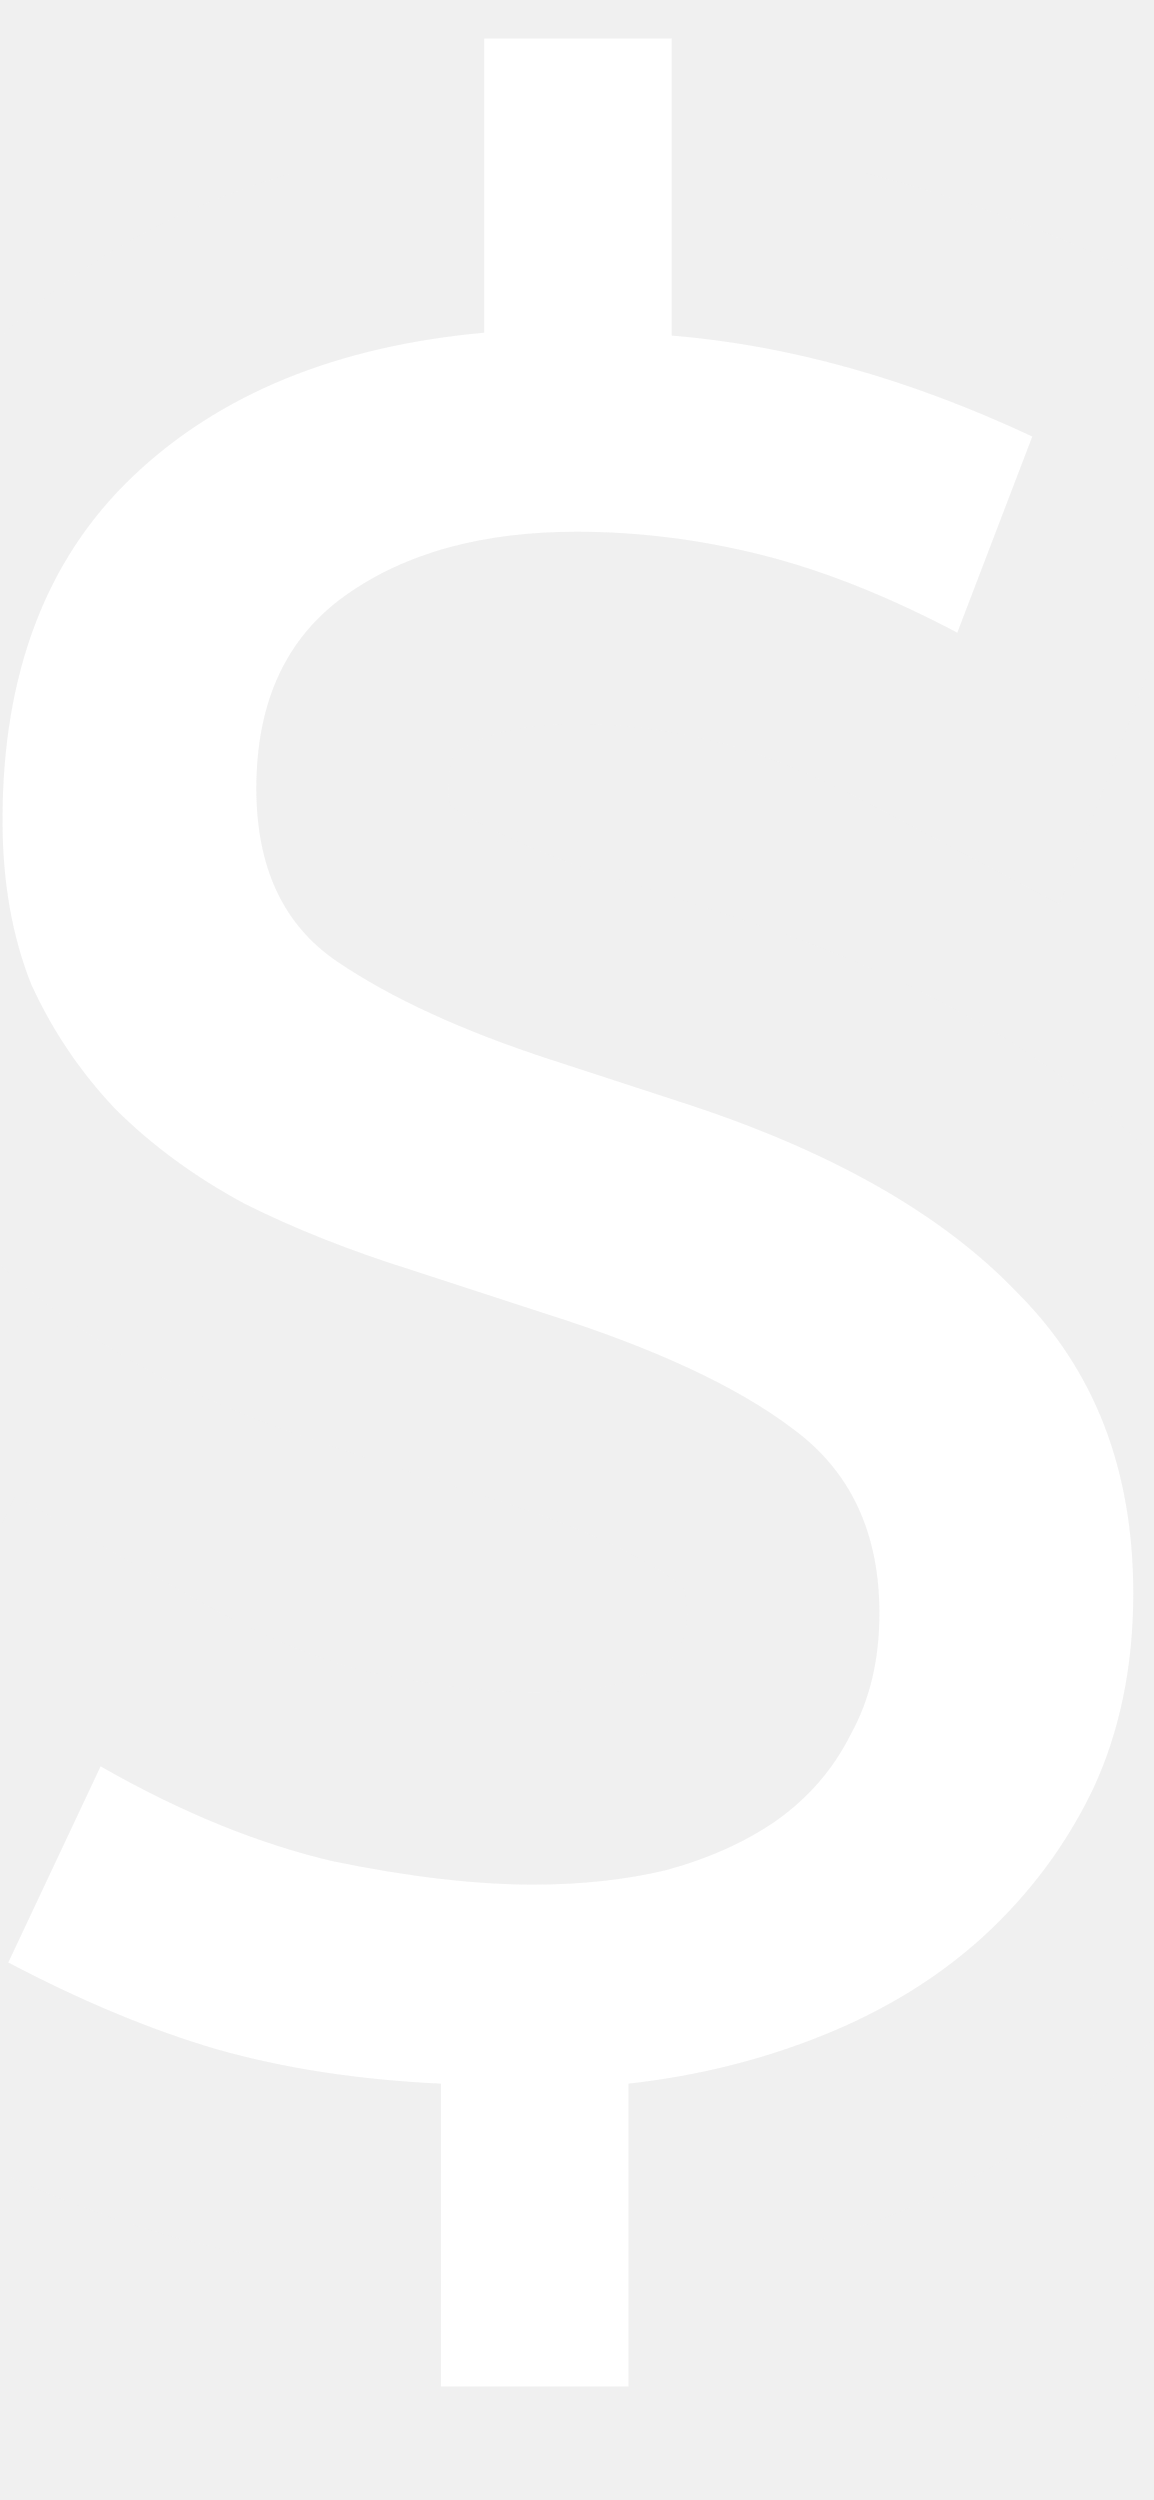
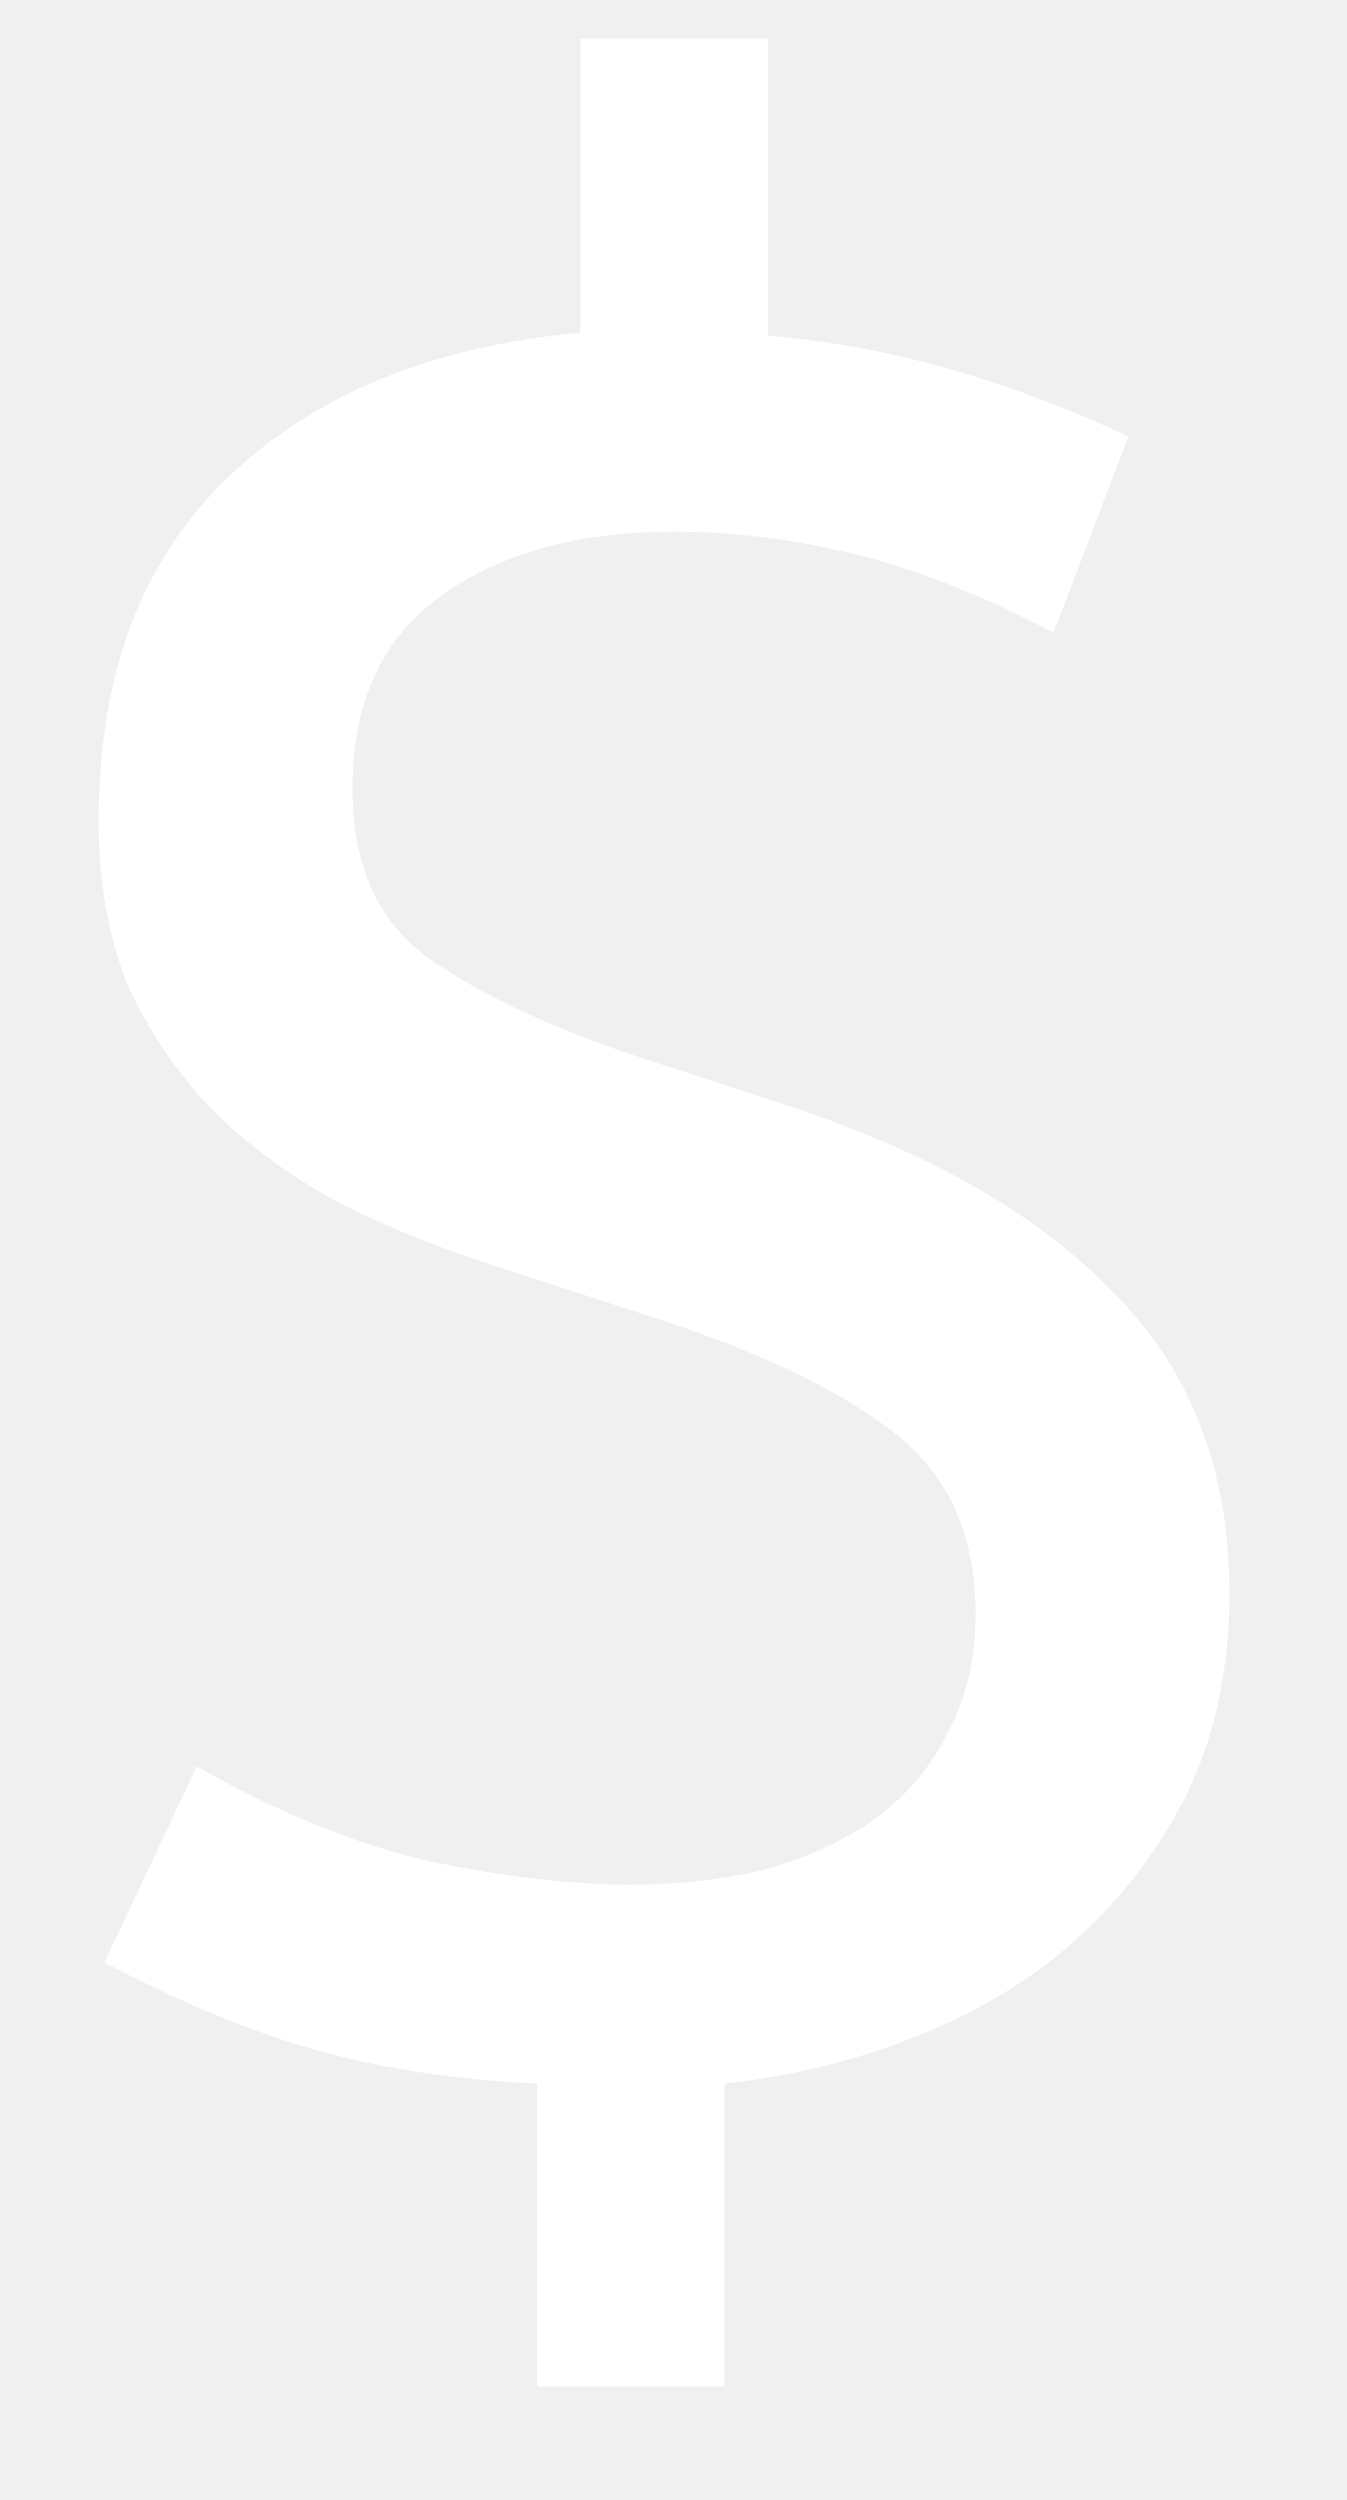
- <svg xmlns="http://www.w3.org/2000/svg" width="6" height="13" viewBox="0 0 6 13" fill="none">
+ <svg xmlns="http://www.w3.org/2000/svg" width="7" height="13" viewBox="0 0 6 13" fill="none">
  <mask id="path-1-outside-1_407_1529" maskUnits="userSpaceOnUse" x="-2" y="-1" width="9" height="15" fill="black">
    <rect fill="white" x="-2" y="-1" width="9" height="15" />
    <path d="M2.518 0.2H3.493V1.745C4.103 1.795 4.728 1.97 5.368 2.27L4.978 3.29C4.618 3.1 4.278 2.965 3.958 2.885C3.638 2.805 3.318 2.765 2.998 2.765C2.508 2.765 2.108 2.875 1.798 3.095C1.488 3.315 1.333 3.65 1.333 4.1C1.333 4.51 1.473 4.81 1.753 5C2.033 5.19 2.403 5.36 2.863 5.51L3.553 5.735C4.323 5.985 4.903 6.315 5.293 6.725C5.693 7.125 5.893 7.645 5.893 8.285C5.893 8.665 5.823 9.005 5.683 9.305C5.543 9.595 5.353 9.85 5.113 10.07C4.883 10.28 4.608 10.45 4.288 10.58C3.968 10.71 3.628 10.795 3.268 10.835V12.41H2.293V10.835C1.863 10.815 1.473 10.755 1.123 10.655C0.783 10.555 0.423 10.405 0.043 10.205L0.523 9.185C0.943 9.425 1.348 9.59 1.738 9.68C2.128 9.76 2.473 9.8 2.773 9.8C3.023 9.8 3.253 9.775 3.463 9.725C3.683 9.665 3.873 9.58 4.033 9.47C4.203 9.35 4.333 9.2 4.423 9.02C4.523 8.84 4.573 8.63 4.573 8.39C4.573 7.97 4.423 7.65 4.123 7.43C3.833 7.21 3.403 7.01 2.833 6.83L2.143 6.605C1.823 6.505 1.533 6.39 1.273 6.26C1.013 6.12 0.788 5.955 0.598 5.765C0.418 5.575 0.273 5.36 0.163 5.12C0.063 4.87 0.013 4.585 0.013 4.265C0.013 3.505 0.238 2.91 0.688 2.48C1.138 2.05 1.748 1.8 2.518 1.73V0.2Z" />
  </mask>
  <path d="M2.518 0.2H3.493V1.745C4.103 1.795 4.728 1.97 5.368 2.27L4.978 3.29C4.618 3.1 4.278 2.965 3.958 2.885C3.638 2.805 3.318 2.765 2.998 2.765C2.508 2.765 2.108 2.875 1.798 3.095C1.488 3.315 1.333 3.65 1.333 4.1C1.333 4.51 1.473 4.81 1.753 5C2.033 5.19 2.403 5.36 2.863 5.51L3.553 5.735C4.323 5.985 4.903 6.315 5.293 6.725C5.693 7.125 5.893 7.645 5.893 8.285C5.893 8.665 5.823 9.005 5.683 9.305C5.543 9.595 5.353 9.85 5.113 10.07C4.883 10.28 4.608 10.45 4.288 10.58C3.968 10.71 3.628 10.795 3.268 10.835V12.41H2.293V10.835C1.863 10.815 1.473 10.755 1.123 10.655C0.783 10.555 0.423 10.405 0.043 10.205L0.523 9.185C0.943 9.425 1.348 9.59 1.738 9.68C2.128 9.76 2.473 9.8 2.773 9.8C3.023 9.8 3.253 9.775 3.463 9.725C3.683 9.665 3.873 9.58 4.033 9.47C4.203 9.35 4.333 9.2 4.423 9.02C4.523 8.84 4.573 8.63 4.573 8.39C4.573 7.97 4.423 7.65 4.123 7.43C3.833 7.21 3.403 7.01 2.833 6.83L2.143 6.605C1.823 6.505 1.533 6.39 1.273 6.26C1.013 6.12 0.788 5.955 0.598 5.765C0.418 5.575 0.273 5.36 0.163 5.12C0.063 4.87 0.013 4.585 0.013 4.265C0.013 3.505 0.238 2.91 0.688 2.48C1.138 2.05 1.748 1.8 2.518 1.73V0.2Z" fill="white" />
  <path d="M2.518 0.2V-0.8H1.518V0.2H2.518ZM3.493 0.2H4.493V-0.8H3.493V0.2ZM3.493 1.745H2.493V2.666L3.411 2.742L3.493 1.745ZM5.368 2.27L6.302 2.627L6.634 1.759L5.792 1.365L5.368 2.27ZM4.978 3.29L4.511 4.174L5.509 4.701L5.912 3.647L4.978 3.29ZM3.958 2.885L3.715 3.855L3.715 3.855L3.958 2.885ZM1.798 3.095L1.219 2.279H1.219L1.798 3.095ZM1.753 5L1.191 5.827H1.191L1.753 5ZM2.863 5.51L3.173 4.559H3.173L2.863 5.51ZM3.553 5.735L3.243 6.686L3.244 6.686L3.553 5.735ZM5.293 6.725L4.568 7.414L4.577 7.423L4.586 7.432L5.293 6.725ZM5.683 9.305L6.584 9.74L6.589 9.728L5.683 9.305ZM5.113 10.07L5.787 10.809L5.789 10.807L5.113 10.07ZM3.268 10.835L3.158 9.841L2.268 9.94V10.835H3.268ZM3.268 12.41V13.41H4.268V12.41H3.268ZM2.293 12.41H1.293V13.41H2.293V12.41ZM2.293 10.835H3.293V9.88L2.339 9.836L2.293 10.835ZM1.123 10.655L0.841 11.614L0.848 11.617L1.123 10.655ZM0.043 10.205L-0.862 9.779L-1.269 10.645L-0.423 11.09L0.043 10.205ZM0.523 9.185L1.019 8.317L0.079 7.78L-0.382 8.759L0.523 9.185ZM1.738 9.68L1.513 10.654L1.525 10.657L1.537 10.66L1.738 9.68ZM3.463 9.725L3.695 10.698L3.71 10.694L3.726 10.69L3.463 9.725ZM4.033 9.47L4.6 10.294L4.61 10.287L4.033 9.47ZM4.423 9.02L3.549 8.534L3.538 8.553L3.529 8.573L4.423 9.02ZM4.123 7.43L3.519 8.227L3.525 8.232L3.532 8.236L4.123 7.43ZM2.833 6.83L2.523 7.781L2.532 7.784L2.833 6.83ZM2.143 6.605L2.453 5.654L2.441 5.651L2.143 6.605ZM1.273 6.26L0.799 7.14L0.812 7.148L0.826 7.154L1.273 6.26ZM0.598 5.765L-0.128 6.453L-0.119 6.463L-0.109 6.472L0.598 5.765ZM0.163 5.12L-0.766 5.491L-0.756 5.514L-0.746 5.537L0.163 5.12ZM0.688 2.48L1.379 3.203H1.379L0.688 2.48ZM2.518 1.73L2.608 2.726L3.518 2.643V1.73H2.518ZM2.518 1.2H3.493V-0.8H2.518V1.2ZM2.493 0.2V1.745H4.493V0.2H2.493ZM3.411 2.742C3.886 2.781 4.395 2.918 4.944 3.175L5.792 1.365C5.061 1.022 4.32 0.809 3.575 0.748L3.411 2.742ZM4.434 1.913L4.044 2.933L5.912 3.647L6.302 2.627L4.434 1.913ZM5.445 2.406C5.03 2.186 4.614 2.018 4.2 1.915L3.715 3.855C3.942 3.912 4.206 4.014 4.511 4.174L5.445 2.406ZM4.2 1.915C3.804 1.816 3.402 1.765 2.998 1.765V3.765C3.234 3.765 3.472 3.794 3.715 3.855L4.2 1.915ZM2.998 1.765C2.36 1.765 1.741 1.909 1.219 2.279L2.377 3.911C2.475 3.841 2.655 3.765 2.998 3.765V1.765ZM1.219 2.279C0.594 2.723 0.333 3.394 0.333 4.1H2.333C2.333 3.989 2.352 3.941 2.357 3.931C2.359 3.926 2.361 3.924 2.361 3.924C2.362 3.923 2.365 3.918 2.377 3.911L1.219 2.279ZM0.333 4.1C0.333 4.761 0.577 5.41 1.191 5.827L2.314 4.173C2.314 4.172 2.32 4.177 2.328 4.186C2.337 4.196 2.342 4.204 2.344 4.21C2.349 4.22 2.333 4.193 2.333 4.1H0.333ZM1.191 5.827C1.574 6.087 2.039 6.293 2.553 6.461L3.173 4.559C2.767 4.427 2.491 4.293 2.314 4.173L1.191 5.827ZM2.553 6.461L3.243 6.686L3.863 4.784L3.173 4.559L2.553 6.461ZM3.244 6.686C3.92 6.905 4.332 7.165 4.568 7.414L6.018 6.036C5.474 5.465 4.726 5.064 3.862 4.784L3.244 6.686ZM4.586 7.432C4.773 7.619 4.893 7.872 4.893 8.285H6.893C6.893 7.418 6.613 6.631 6 6.018L4.586 7.432ZM4.893 8.285C4.893 8.54 4.846 8.733 4.777 8.882L6.589 9.728C6.799 9.277 6.893 8.79 6.893 8.285H4.893ZM4.782 8.87C4.698 9.045 4.585 9.198 4.437 9.333L5.789 10.807C6.121 10.502 6.388 10.145 6.583 9.74L4.782 8.87ZM4.439 9.332C4.305 9.453 4.134 9.563 3.912 9.654L4.664 11.507C5.082 11.337 5.461 11.107 5.787 10.809L4.439 9.332ZM3.912 9.654C3.681 9.747 3.431 9.811 3.158 9.841L3.378 11.829C3.825 11.779 4.255 11.673 4.664 11.507L3.912 9.654ZM2.268 10.835V12.41H4.268V10.835H2.268ZM3.268 11.41H2.293V13.41H3.268V11.41ZM3.293 12.41V10.835H1.293V12.41H3.293ZM2.339 9.836C1.973 9.819 1.661 9.769 1.398 9.693L0.848 11.617C1.285 11.741 1.753 11.811 2.246 11.834L2.339 9.836ZM1.405 9.696C1.14 9.618 0.842 9.495 0.509 9.32L-0.423 11.09C0.004 11.315 0.426 11.492 0.841 11.614L1.405 9.696ZM0.948 10.631L1.428 9.611L-0.382 8.759L-0.862 9.779L0.948 10.631ZM0.027 10.053C0.515 10.332 1.011 10.538 1.513 10.654L1.963 8.706C1.685 8.642 1.371 8.518 1.019 8.317L0.027 10.053ZM1.537 10.66C1.973 10.749 2.388 10.8 2.773 10.8V8.8C2.558 8.8 2.283 8.771 1.939 8.7L1.537 10.66ZM2.773 10.8C3.089 10.8 3.398 10.768 3.695 10.698L3.231 8.752C3.108 8.782 2.957 8.8 2.773 8.8V10.8ZM3.726 10.69C4.036 10.605 4.332 10.478 4.599 10.294L3.466 8.646C3.413 8.682 3.33 8.725 3.2 8.76L3.726 10.69ZM4.61 10.287C4.91 10.075 5.151 9.8 5.317 9.467L3.529 8.573C3.515 8.6 3.496 8.625 3.456 8.653L4.61 10.287ZM5.297 9.506C5.492 9.154 5.573 8.772 5.573 8.39H3.573C3.573 8.488 3.554 8.526 3.549 8.534L5.297 9.506ZM5.573 8.39C5.573 7.699 5.307 7.058 4.714 6.624L3.532 8.236C3.545 8.246 3.55 8.252 3.552 8.254C3.553 8.255 3.554 8.256 3.555 8.259C3.557 8.264 3.573 8.299 3.573 8.39H5.573ZM4.727 6.633C4.306 6.314 3.753 6.072 3.134 5.876L2.532 7.784C3.053 7.948 3.36 8.106 3.519 8.227L4.727 6.633ZM3.143 5.879L2.453 5.654L1.833 7.556L2.523 7.781L3.143 5.879ZM2.441 5.651C2.165 5.564 1.926 5.468 1.72 5.366L0.826 7.154C1.14 7.312 1.481 7.446 1.845 7.559L2.441 5.651ZM1.747 5.38C1.564 5.281 1.42 5.173 1.305 5.058L-0.109 6.472C0.156 6.737 0.462 6.959 0.799 7.14L1.747 5.38ZM1.324 5.077C1.22 4.968 1.137 4.844 1.072 4.703L-0.746 5.537C-0.591 5.876 -0.384 6.182 -0.128 6.453L1.324 5.077ZM1.091 4.749C1.047 4.637 1.013 4.481 1.013 4.265H-0.987C-0.987 4.689 -0.921 5.103 -0.766 5.491L1.091 4.749ZM1.013 4.265C1.013 3.713 1.169 3.404 1.379 3.203L-0.003 1.757C-0.693 2.416 -0.987 3.297 -0.987 4.265H1.013ZM1.379 3.203C1.629 2.964 2.008 2.78 2.608 2.726L2.427 0.734C1.488 0.819 0.647 1.136 -0.003 1.757L1.379 3.203ZM3.518 1.73V0.2H1.518V1.73H3.518Z" fill="#F1F1F1" fill-opacity="0.07" mask="url(#path-1-outside-1_407_1529)" />
</svg>
